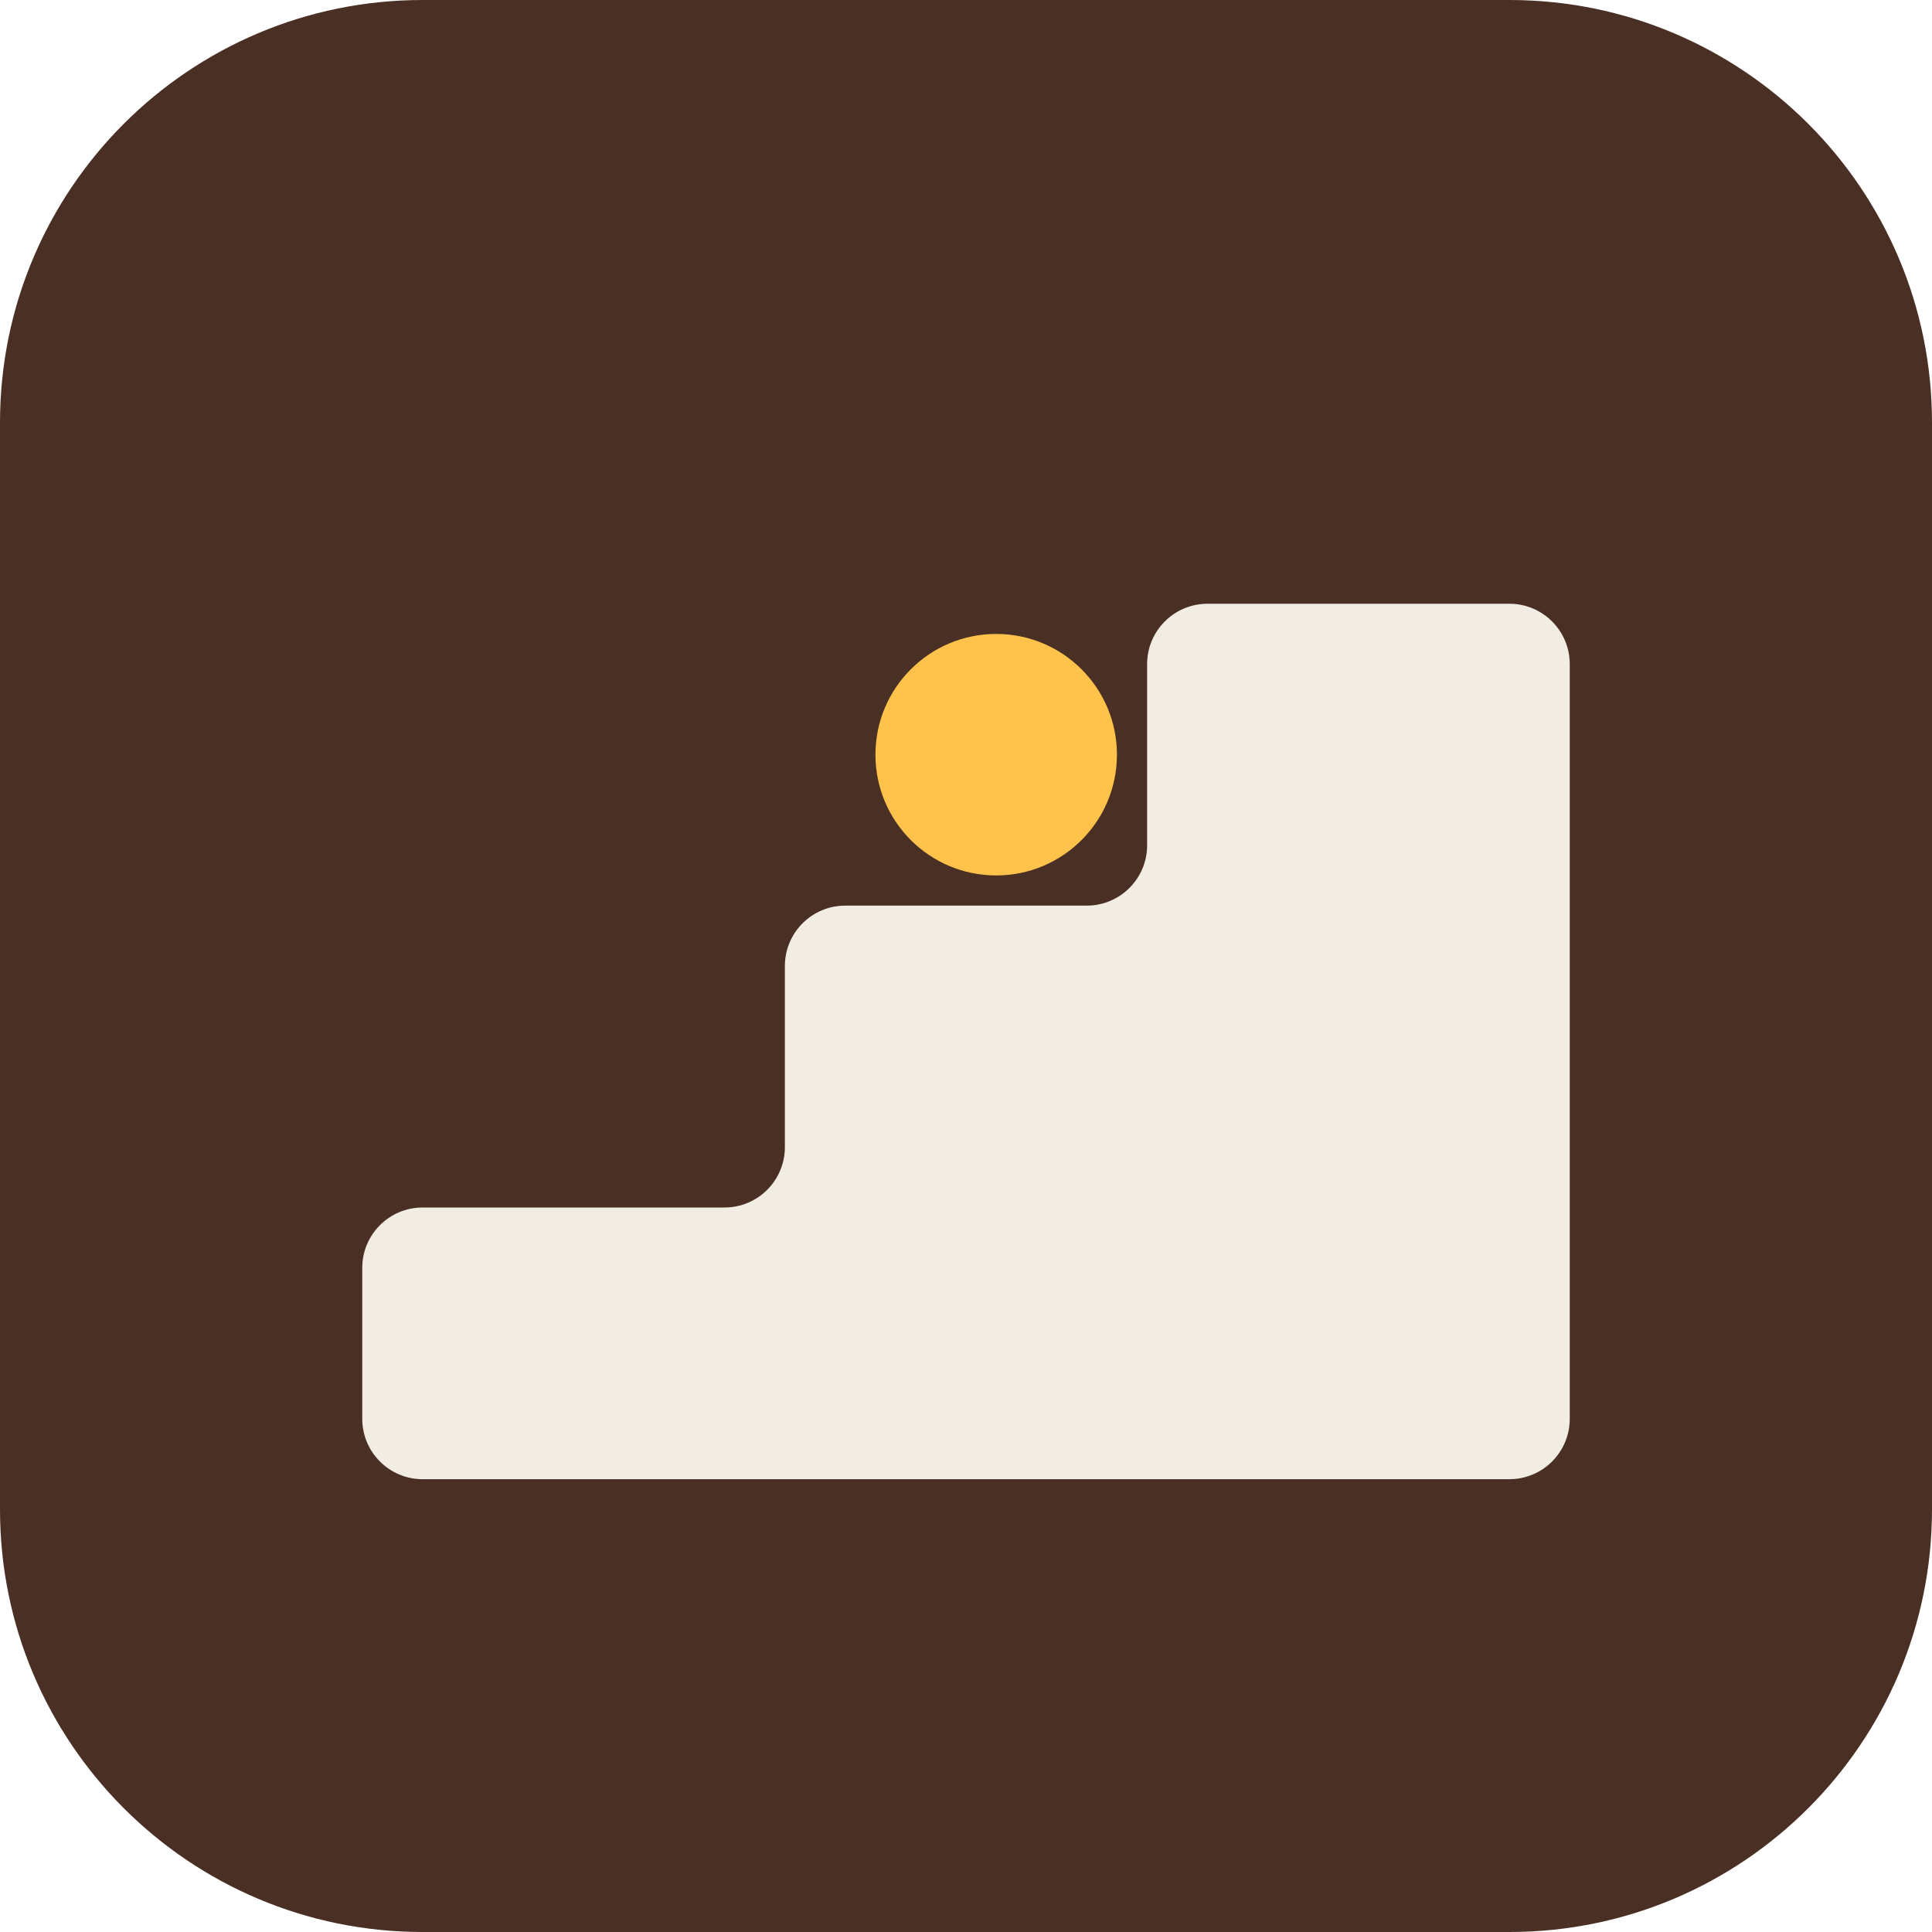
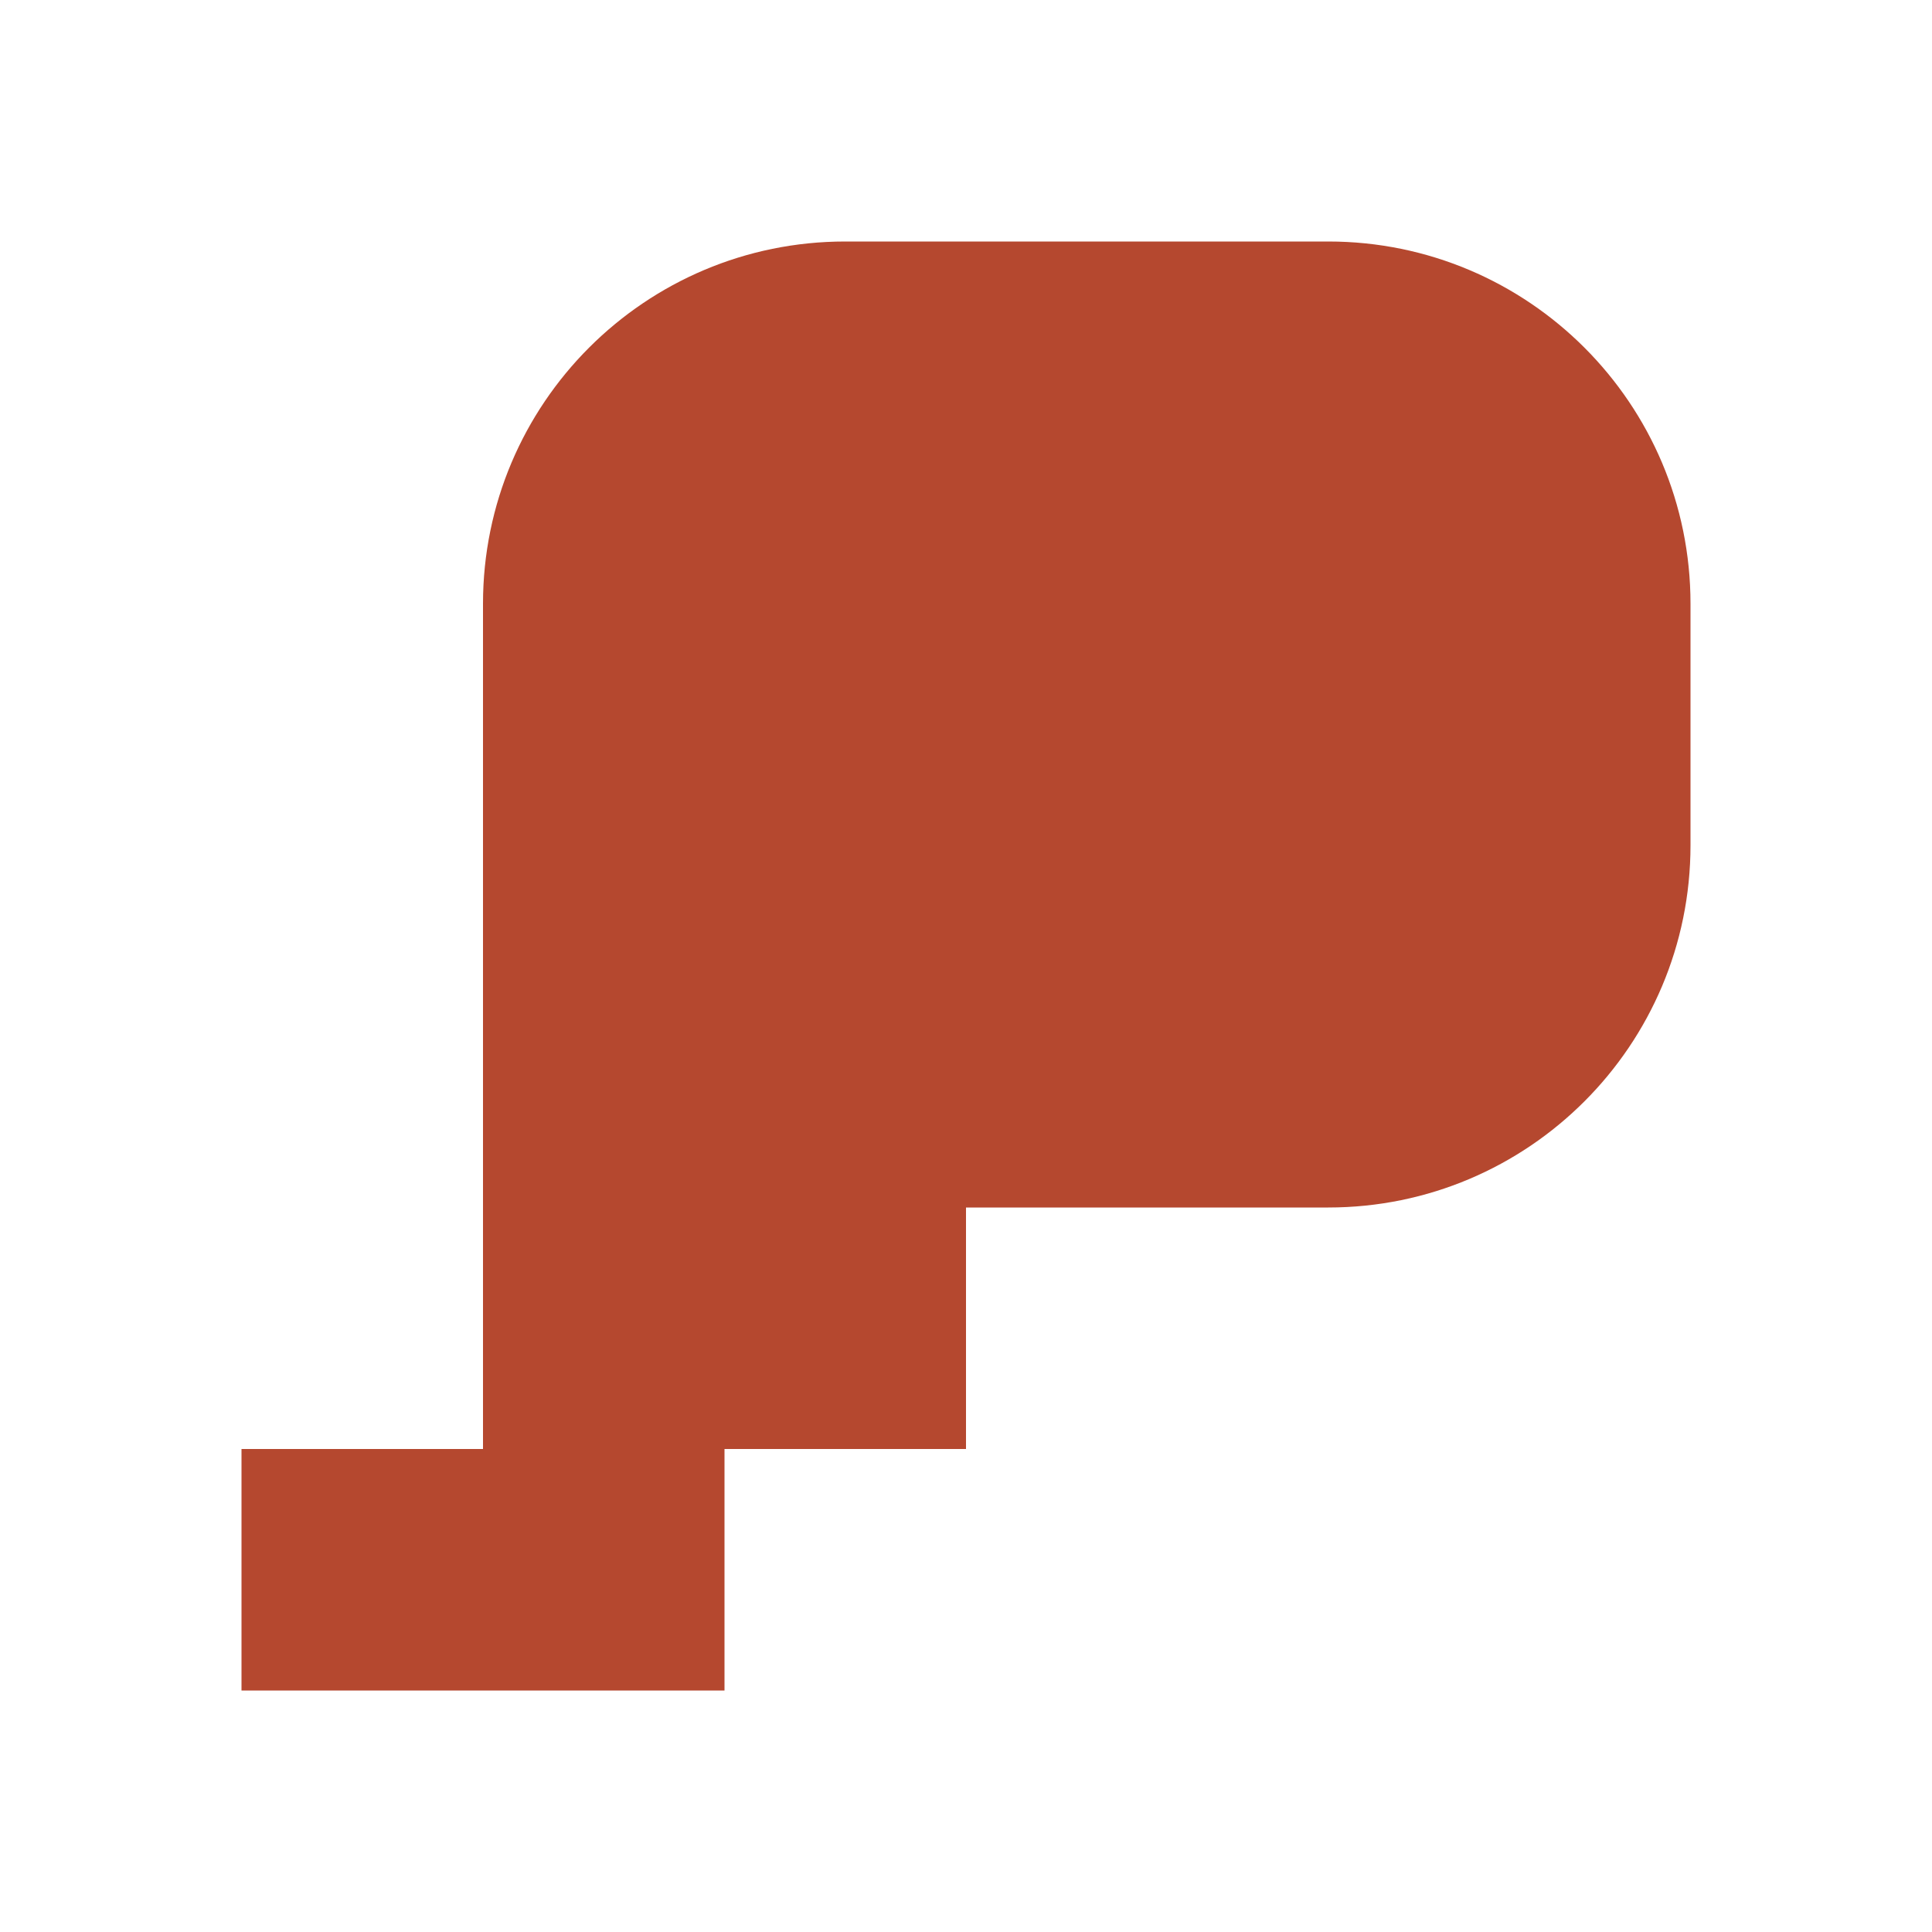
<svg xmlns="http://www.w3.org/2000/svg" viewBox="0 0 64 64">
-   <rect width="64" height="64" rx="14" fill="#4a2f25" />
-   <circle cx="33" cy="25" r="4" fill="#ffc24a" />
-   <path fill="#f2ede3" d="M14 40h10a2 2 0 0 0 2-2v-6a2 2 0 0 1 2-2h8a2 2 0 0 0 2-2v-6a2 2 0 0 1 2-2h10a2 2 0 0 1 2 2v25a2 2 0 0 1-2 2H14a2 2 0 0 1-2-2v-5a2 2 0 0 1 2-2z" />
+   <style>path{fill:#b5482f}@media(prefers-color-scheme:dark){path{fill:#e2725b}}</style>
+   <path d="M28 8H44A12 12 0 0 1 56 20V28A12 12 0 0 1 44 40H32V48H24V56H8V48H16V20A12 12 0 0 1 28 8Z" />
</svg>
